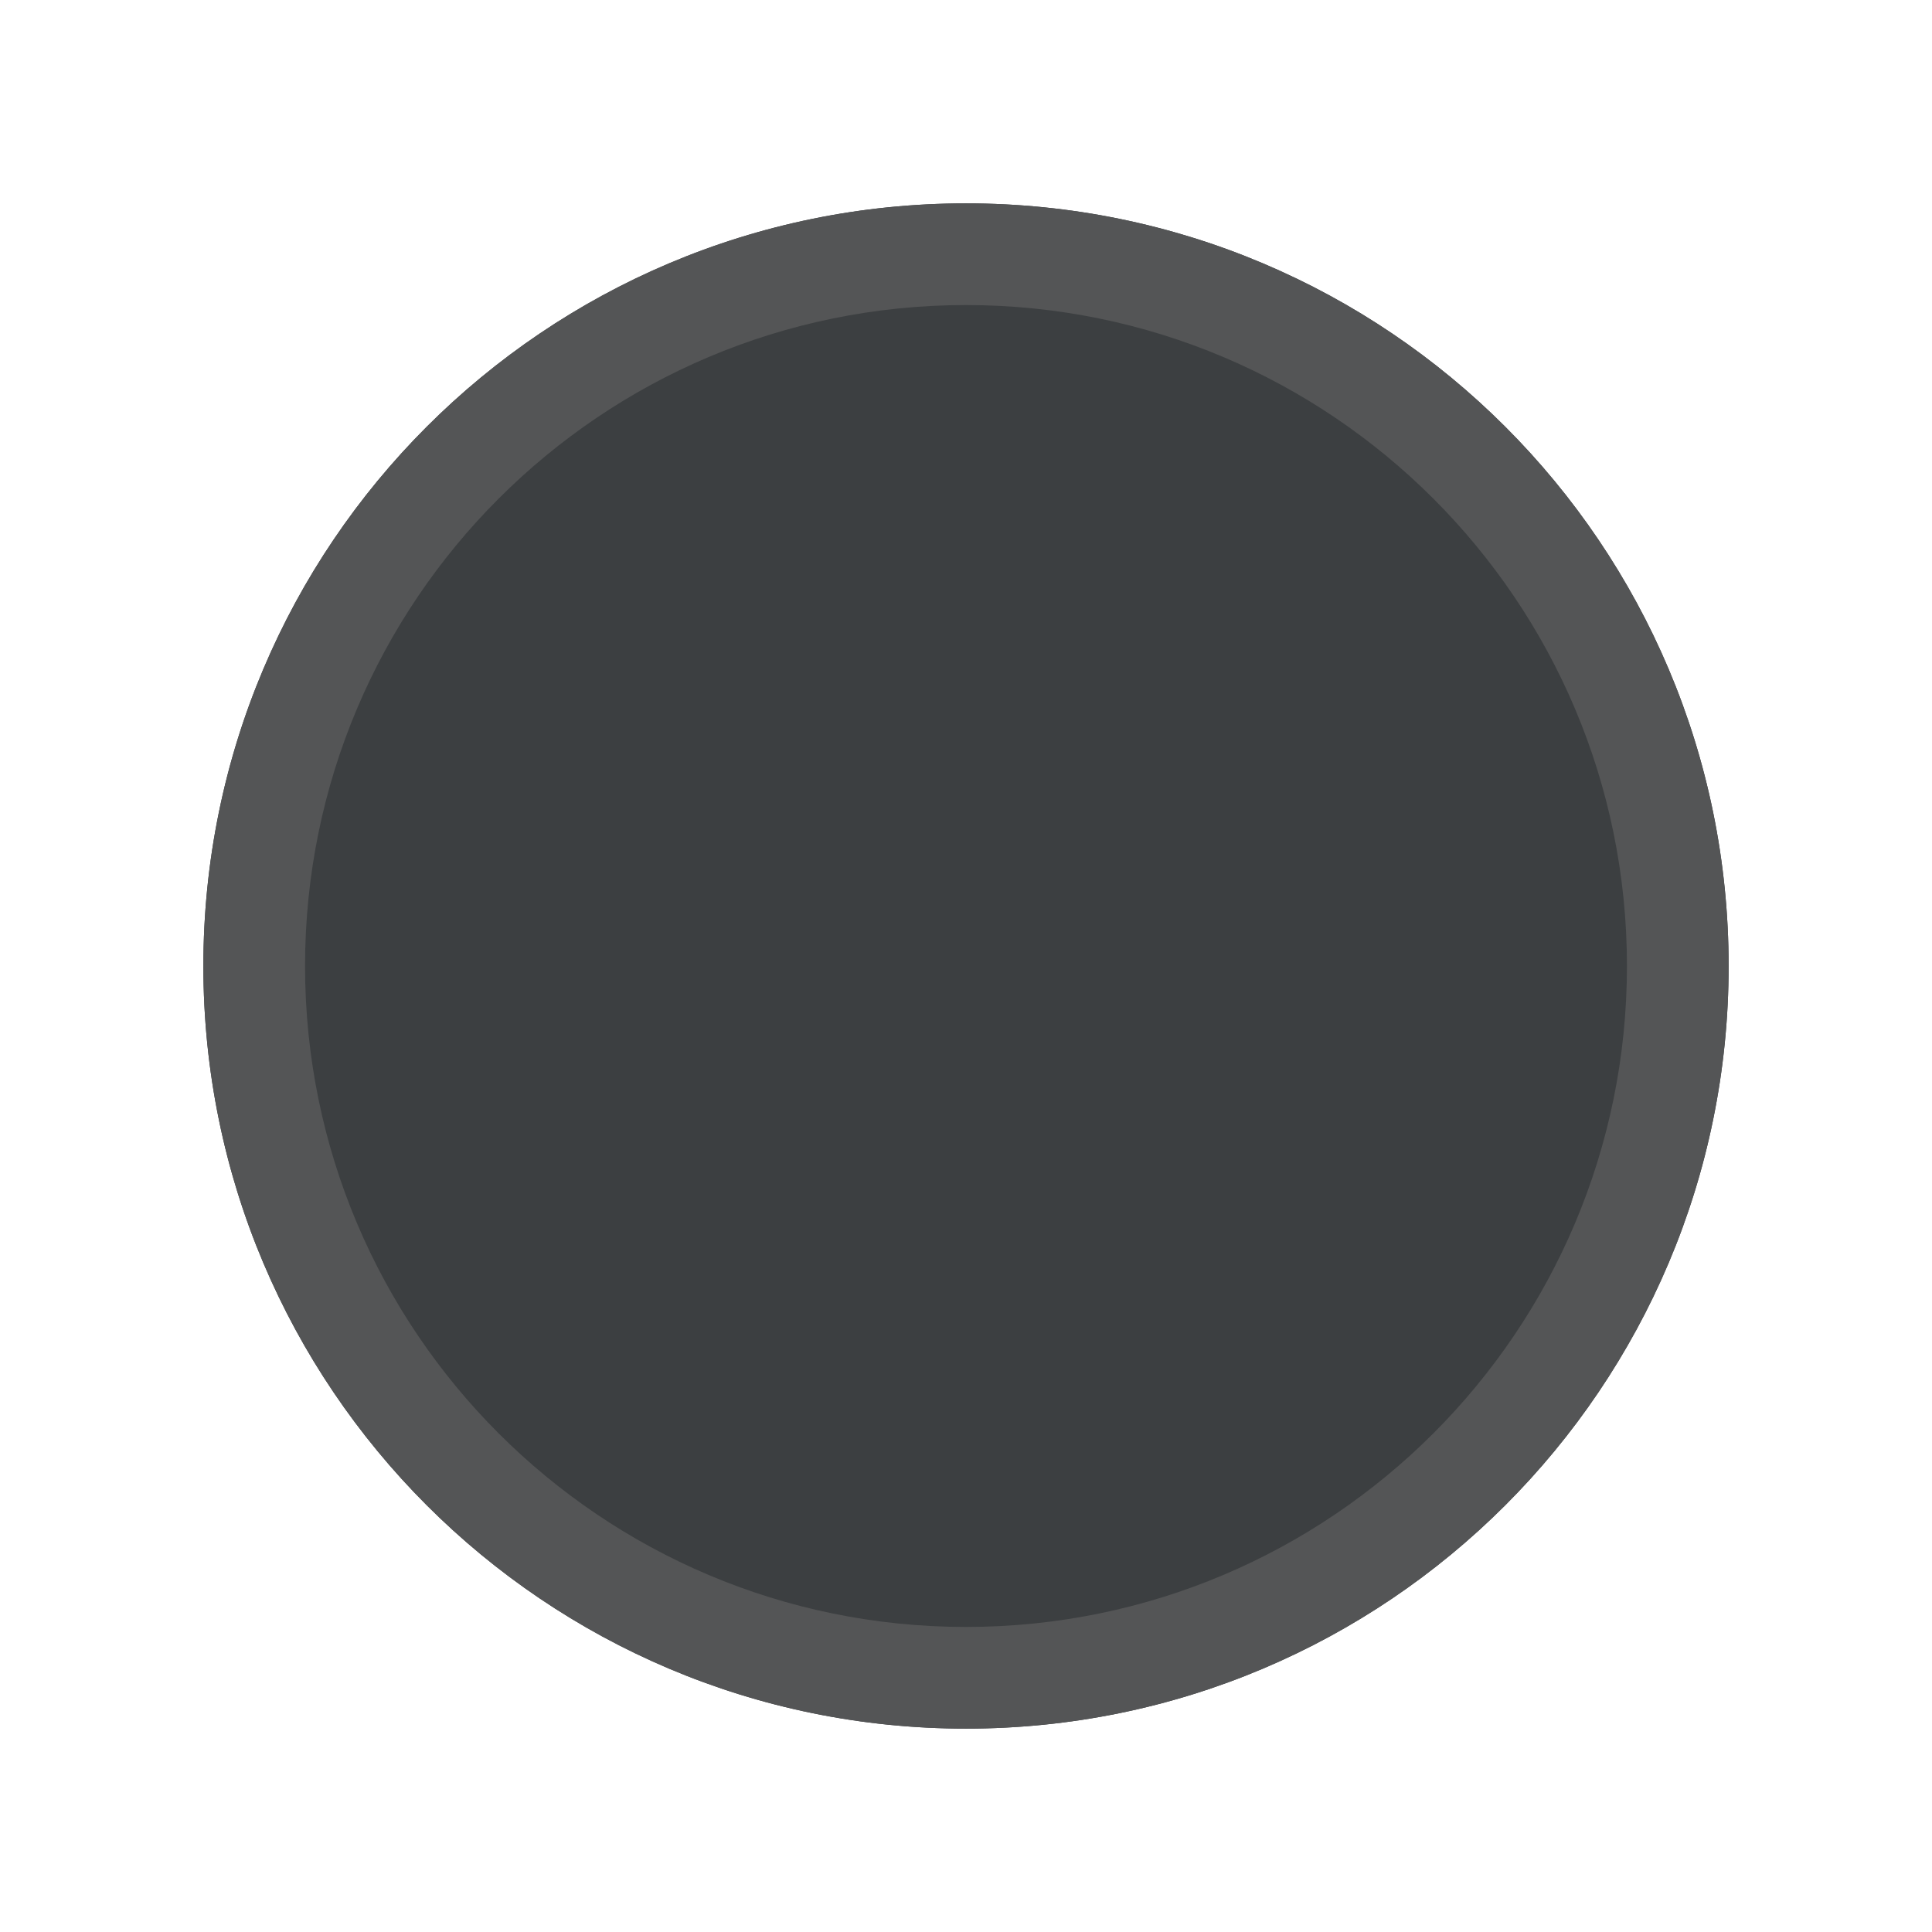
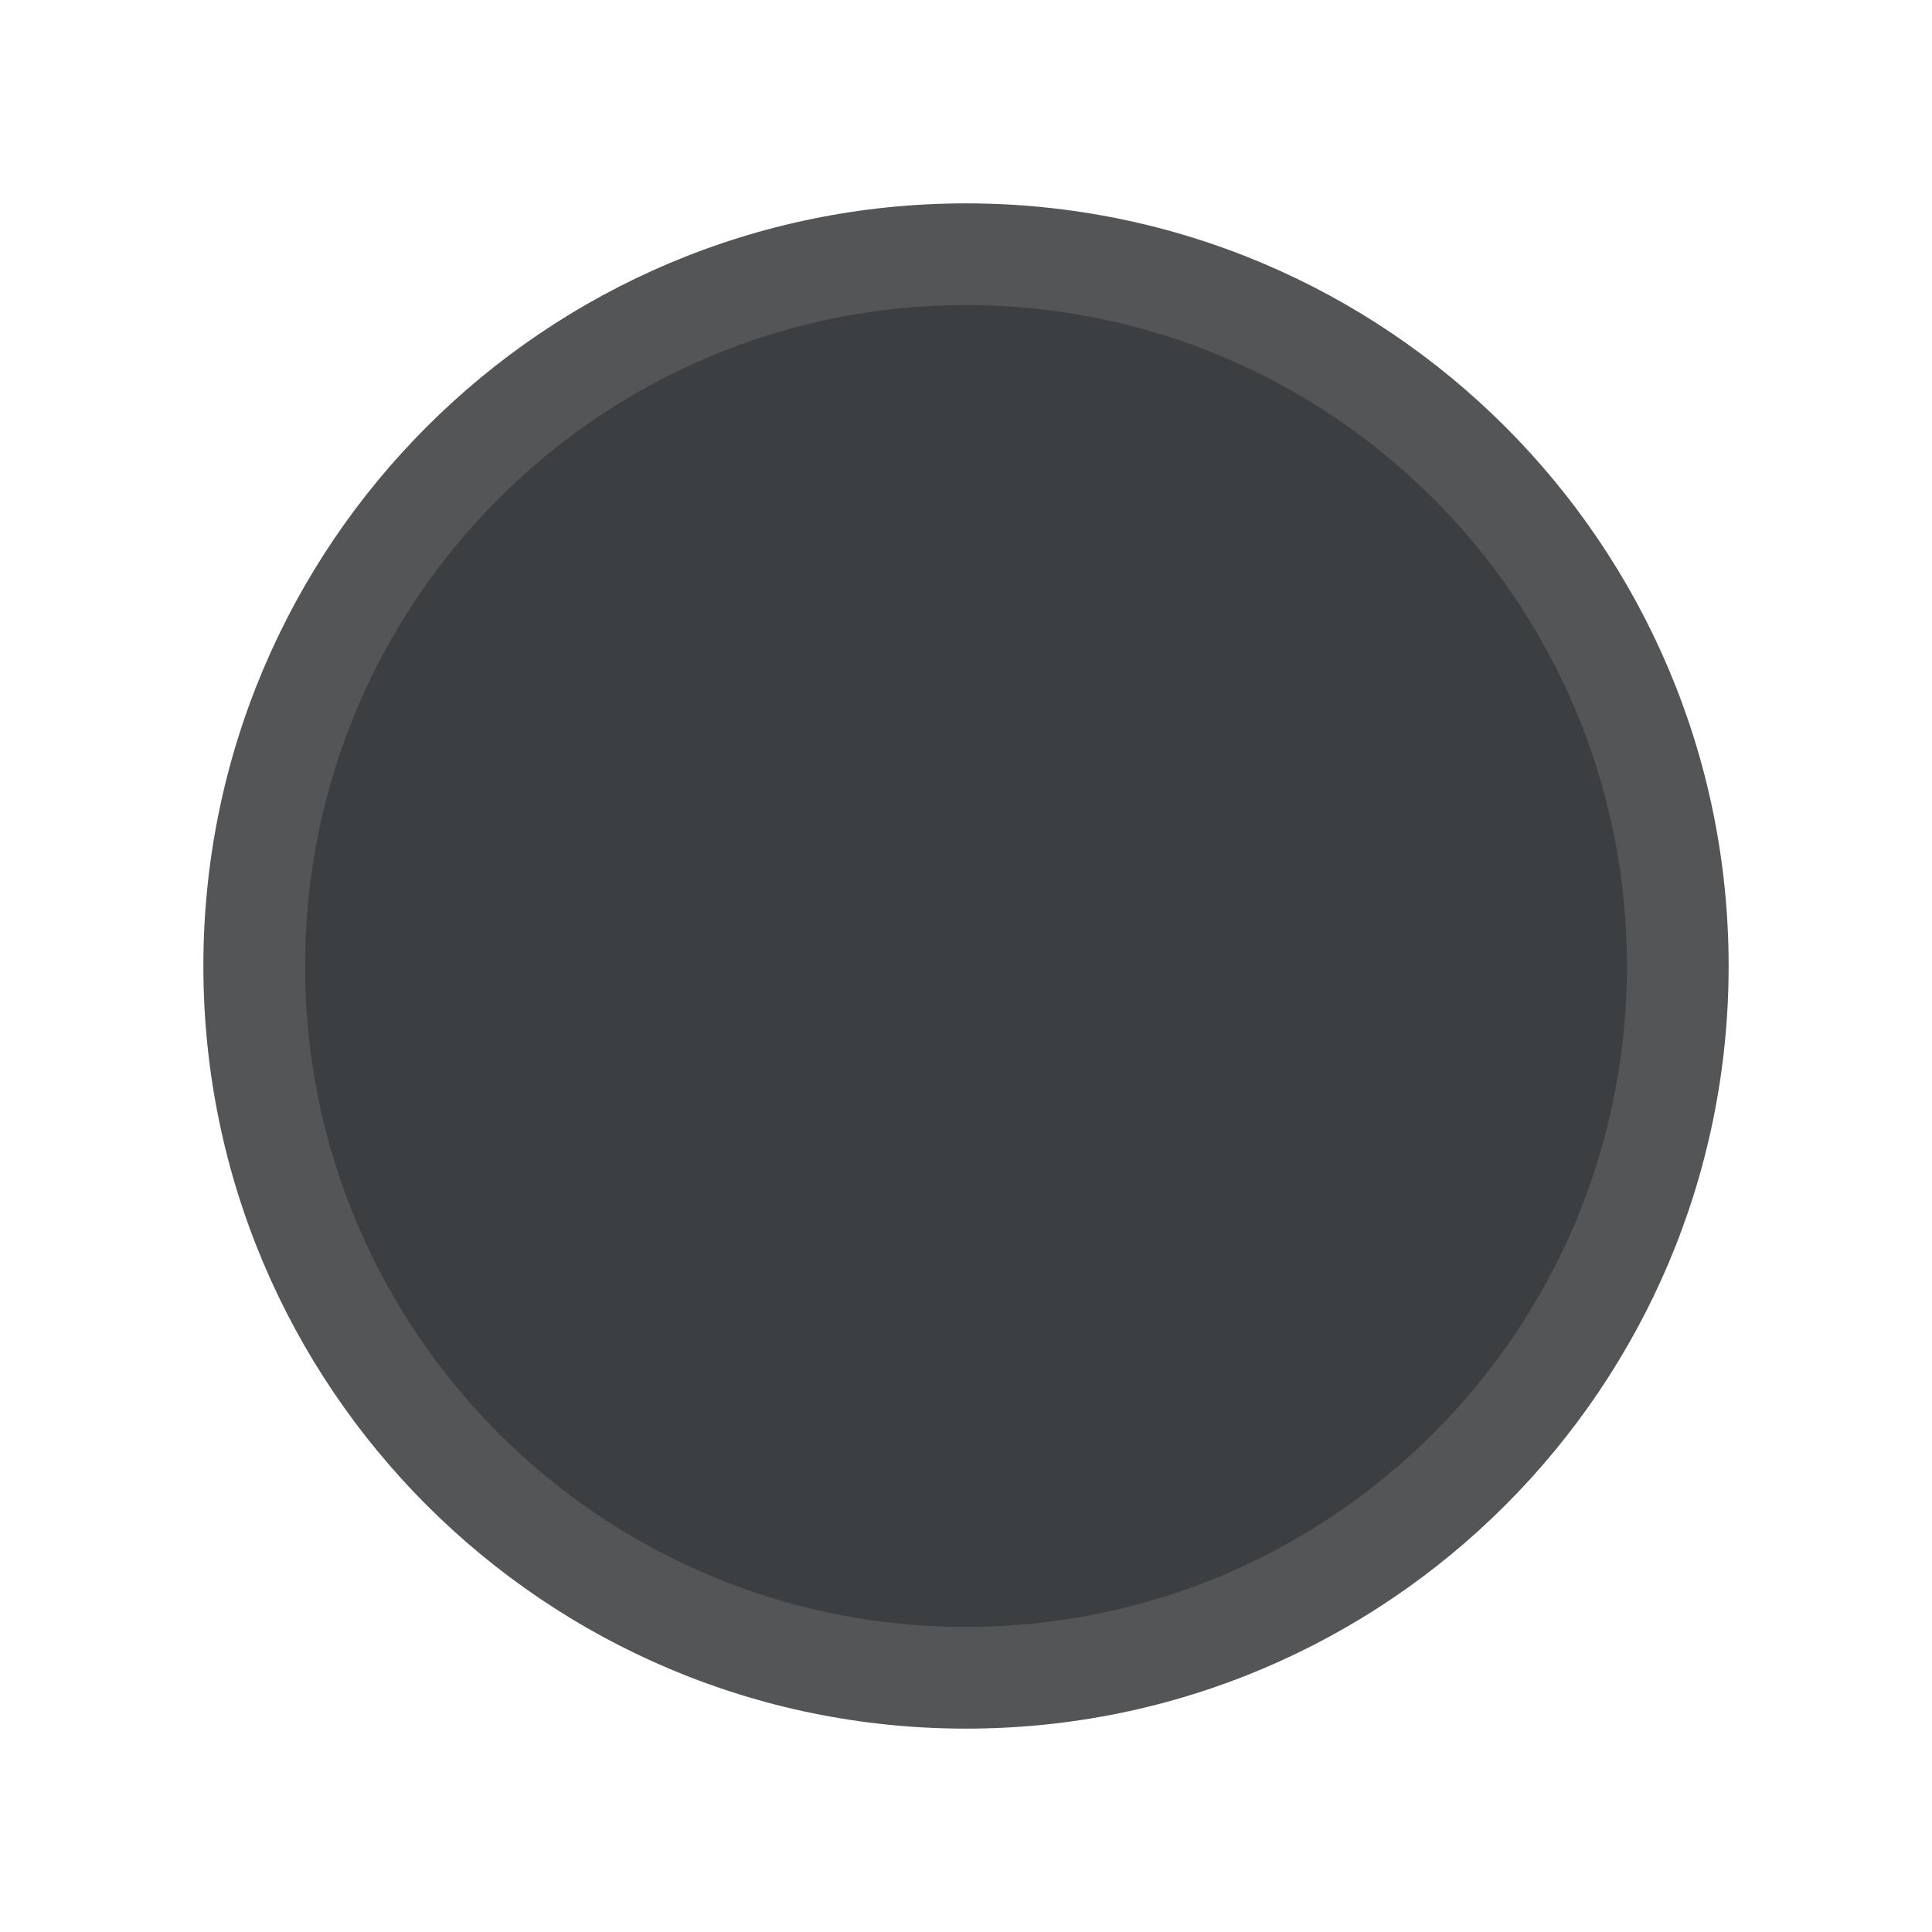
<svg xmlns="http://www.w3.org/2000/svg" width="19" height="19" viewBox="0 0 19 19">
  <defs id="colors">
    <linearGradient id="RadioButton.inactiveFillColor">
      <stop offset="0" stop-color="#3C3F41" />
      <stop offset="1" stop-color="#3C3F41" />
    </linearGradient>
    <linearGradient id="RadioButton.inactiveBorderColor">
      <stop offset="0" stop-color="#545556" />
      <stop offset="1" stop-color="#545556" />
    </linearGradient>
  </defs>
  <g fill="none" fill-rule="evenodd">
-     <circle cx="9.5" cy="9.5" r="7.5" fill="url(#RadioButton.inactiveFillColor)" />
+     <circle cx="9.5" cy="9.5" r="7" fill="url(#RadioButton.inactiveFillColor)" />
    <path fill="url(#RadioButton.inactiveBorderColor)" d="M9.5,17 C5.358,17 2,13.642 2,9.5 C2,5.358 5.358,2 9.5,2 C13.642,2 17,5.358 17,9.5 C17,13.642 13.642,17 9.5,17 Z M9.5,16 C13.09,16 16,13.09 16,9.5 C16,5.91 13.09,3 9.5,3 C5.91,3 3,5.91 3,9.5 C3,13.09 5.91,16 9.5,16 Z" />
  </g>
</svg>
